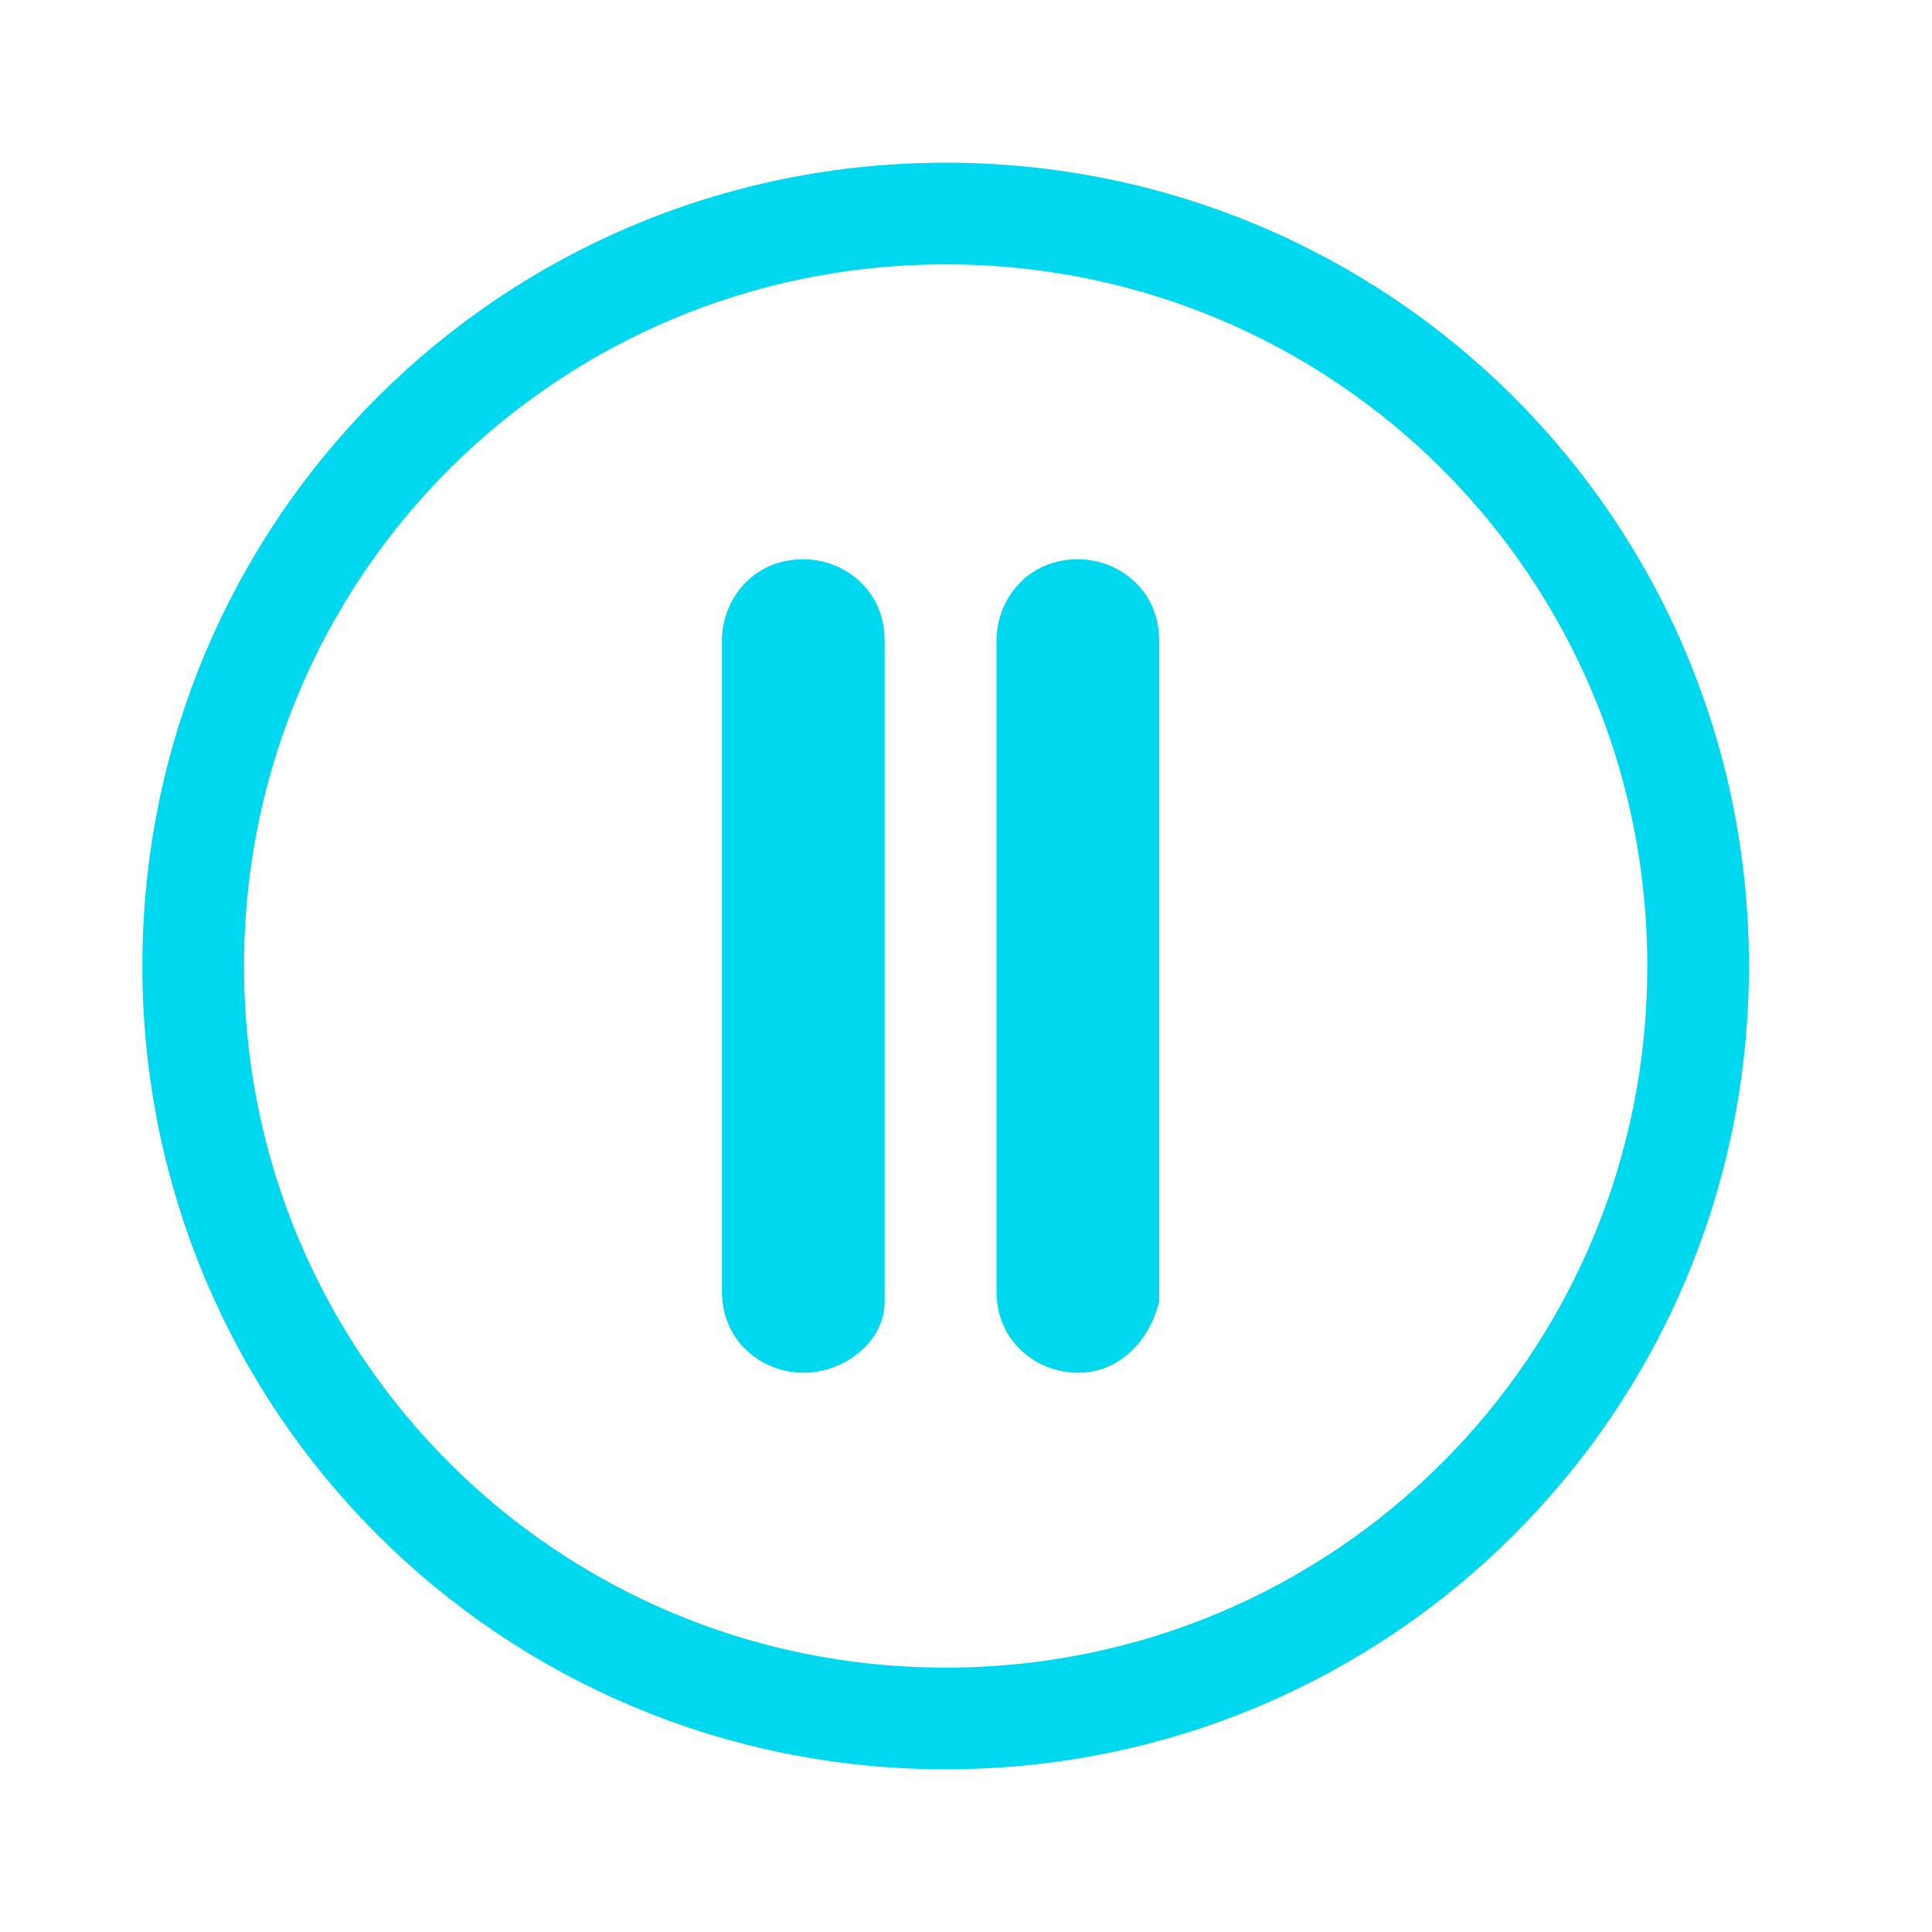
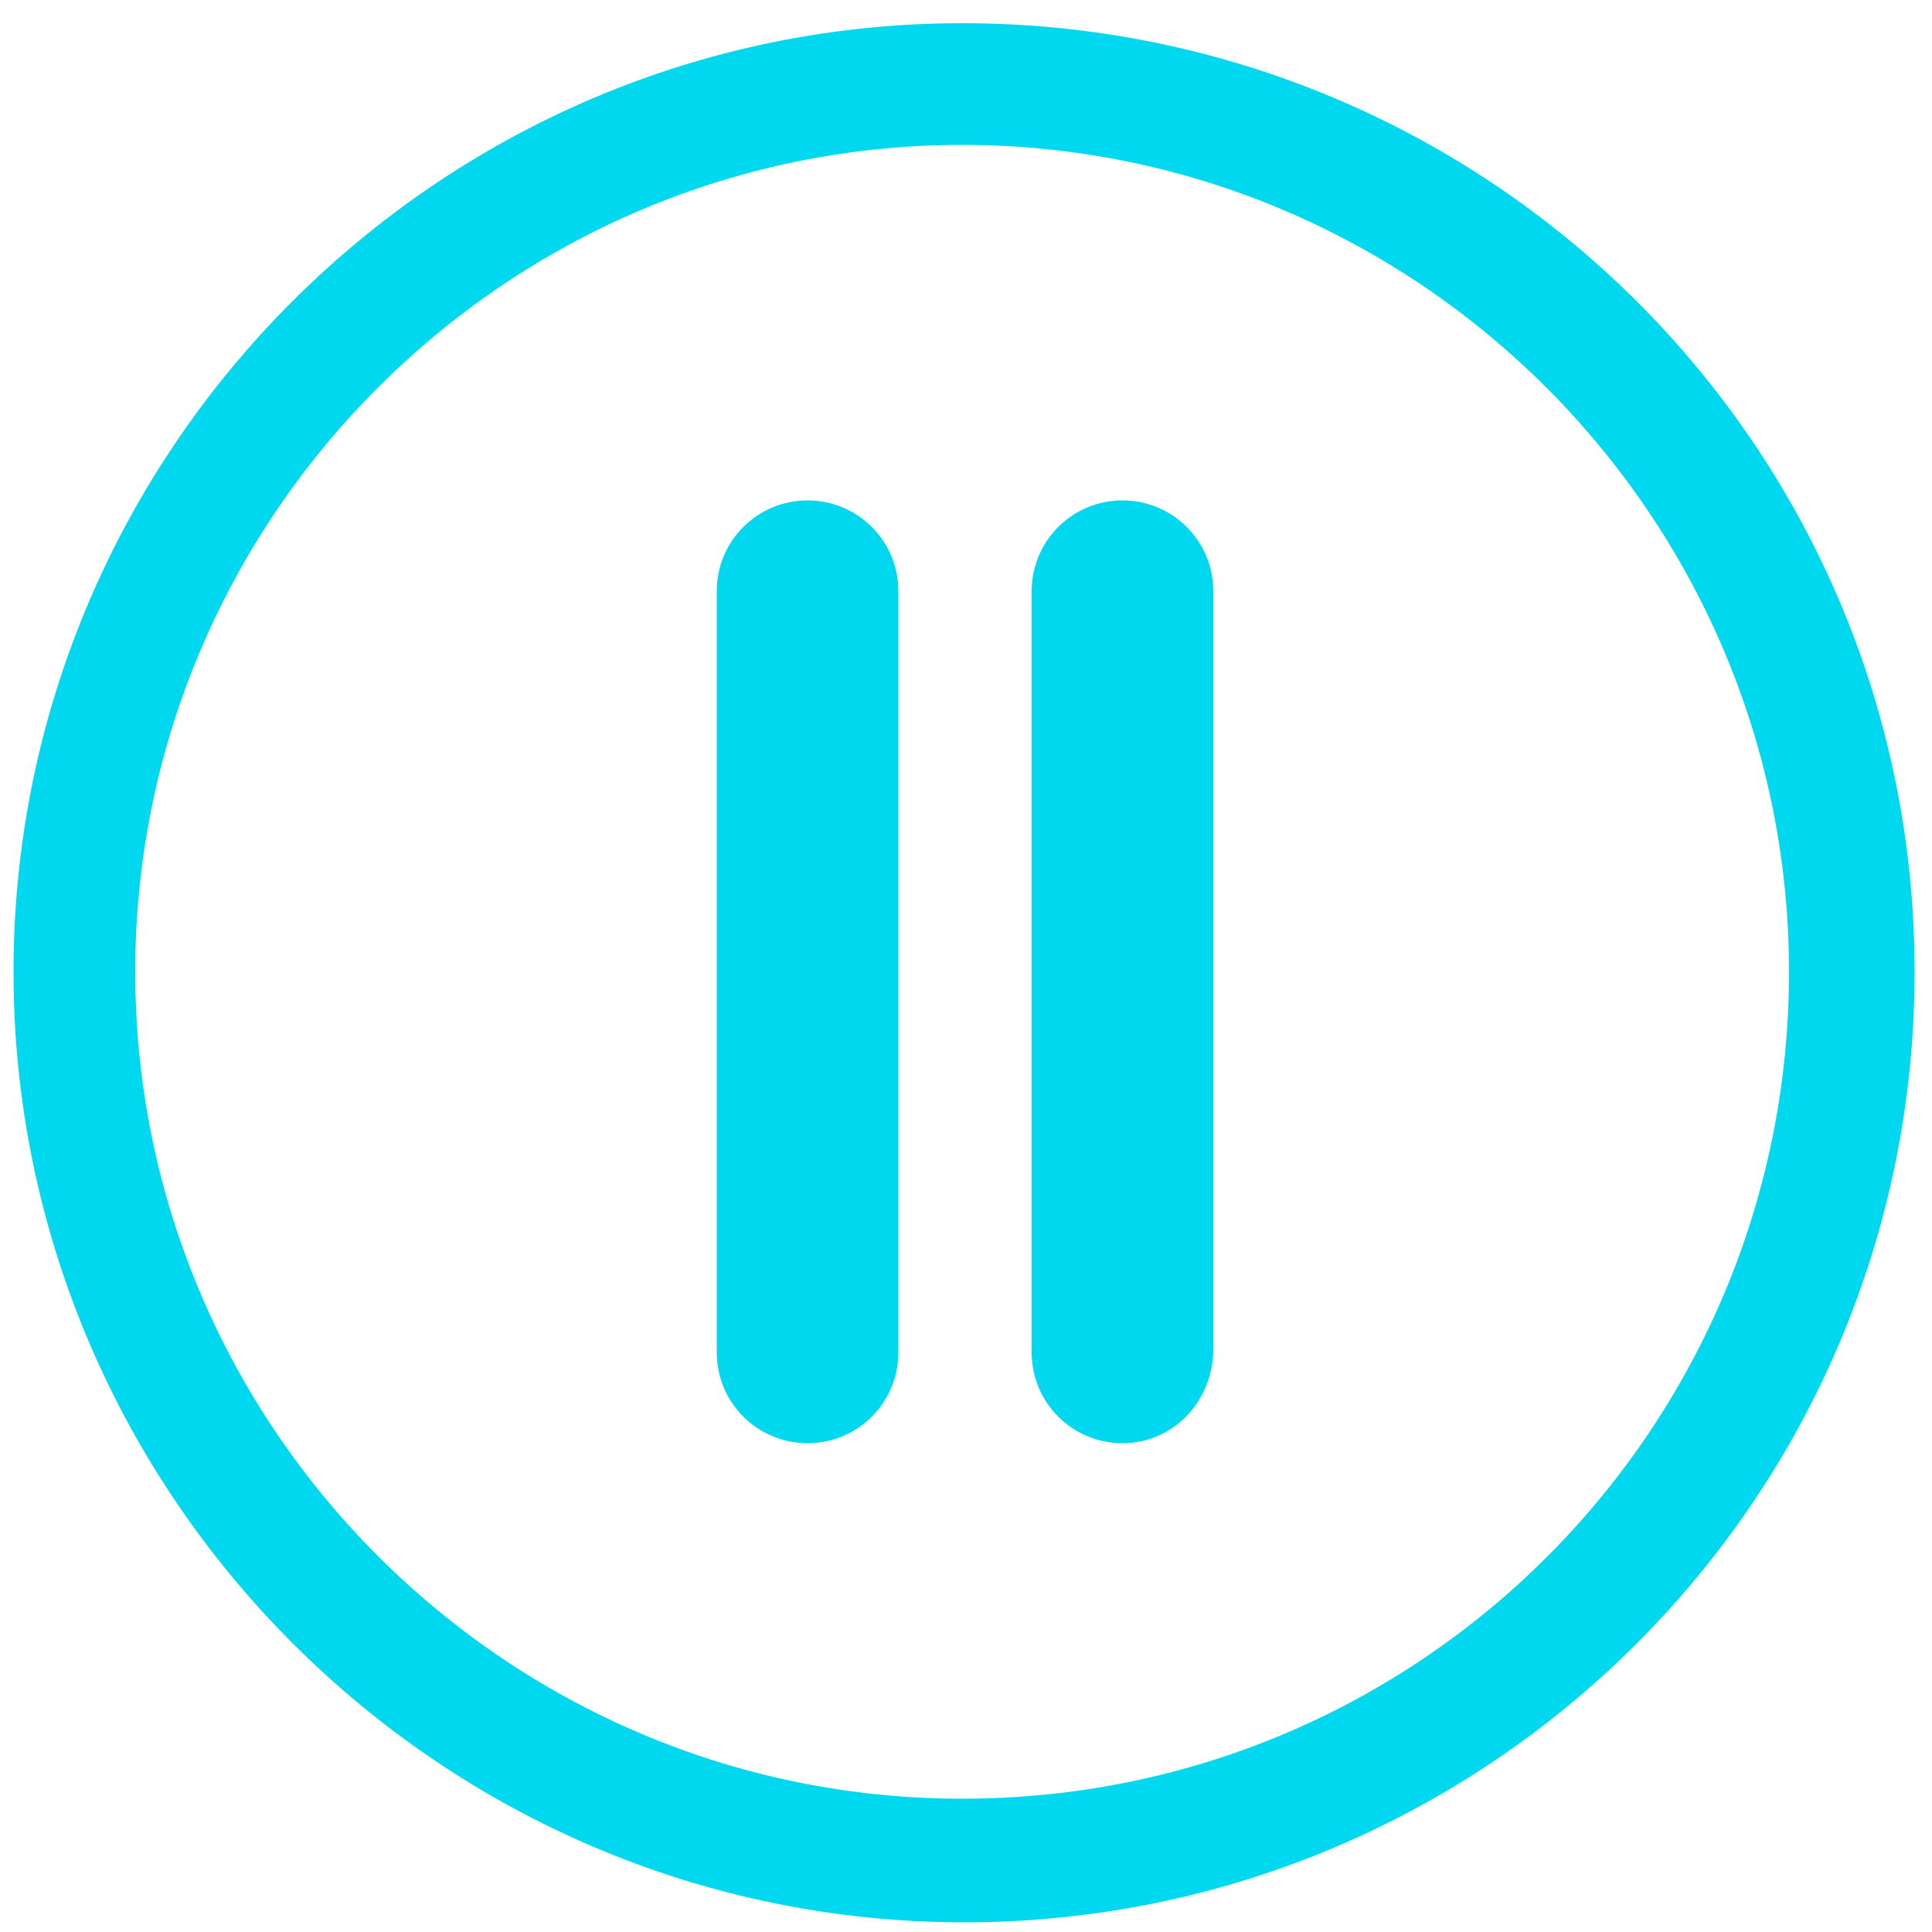
- <svg xmlns="http://www.w3.org/2000/svg" version="1.1" id="Calque_1" x="0px" y="0px" viewBox="0 0 19 19" style="enable-background:new 0 0 19 19;" xml:space="preserve">
+ <svg xmlns="http://www.w3.org/2000/svg" version="1.1" id="Calque_1" x="0px" y="0px" viewBox="0 0 100 100" style="enable-background:new 0 0 100 100;" xml:space="preserve">
  <style type="text/css">
	.st0{fill:#00D8EF;}
- 	.st1{fill:none;stroke:#00D8EF;stroke-miterlimit:10;}
+ 	.st1{fill:#00D8EF;stroke:#00D8EF;stroke-width:3;stroke-miterlimit:10;}
</style>
  <g>
-     <g>
-       <path class="st0" d="M7.9,13.5L7.9,13.5c-0.4,0-0.8-0.3-0.8-0.8V6.3c0-0.4,0.3-0.8,0.8-0.8l0,0c0.4,0,0.8,0.3,0.8,0.8v6.5    C8.7,13.2,8.3,13.5,7.9,13.5z" />
-       <path class="st0" d="M10.6,13.5L10.6,13.5c-0.4,0-0.8-0.3-0.8-0.8V6.3c0-0.4,0.3-0.8,0.8-0.8l0,0c0.4,0,0.8,0.3,0.8,0.8v6.5    C11.3,13.2,11,13.5,10.6,13.5z" />
-     </g>
-     <g>
-       <path class="st1" d="M9.3,16.9c-4.1,0-7.4-3.3-7.4-7.4s3.3-7.4,7.4-7.4s7.4,3.3,7.4,7.4S13.4,16.9,9.3,16.9z" />
-     </g>
+     <path class="st0" d="M41.8,74.7L41.8,74.7c-2.6,0-4.7-2.1-4.7-4.7V30.6c0-2.6,2.1-4.7,4.7-4.7l0,0c2.6,0,4.7,2.1,4.7,4.7v39.4   C46.5,72.6,44.4,74.7,41.8,74.7z" />
+     <path class="st0" d="M58.1,74.7L58.1,74.7c-2.6,0-4.7-2.1-4.7-4.7V30.6c0-2.6,2.1-4.7,4.7-4.7l0,0c2.6,0,4.7,2.1,4.7,4.7v39.4   C62.7,72.6,60.7,74.7,58.1,74.7z" />
+   </g>
+   <g>
+     <path class="st1" d="M49.8,2.7C23.6,2.7,2.2,24.1,2.2,50.3S23.6,98,49.9,98s47.7-21.3,47.7-47.7S76.2,2.7,49.8,2.7z M49.8,94.6   c-24.4,0-44.3-19.9-44.3-44.3S25.4,6,49.8,6s44.3,19.9,44.3,44.3S74.4,94.6,49.8,94.6z" />
  </g>
</svg>
